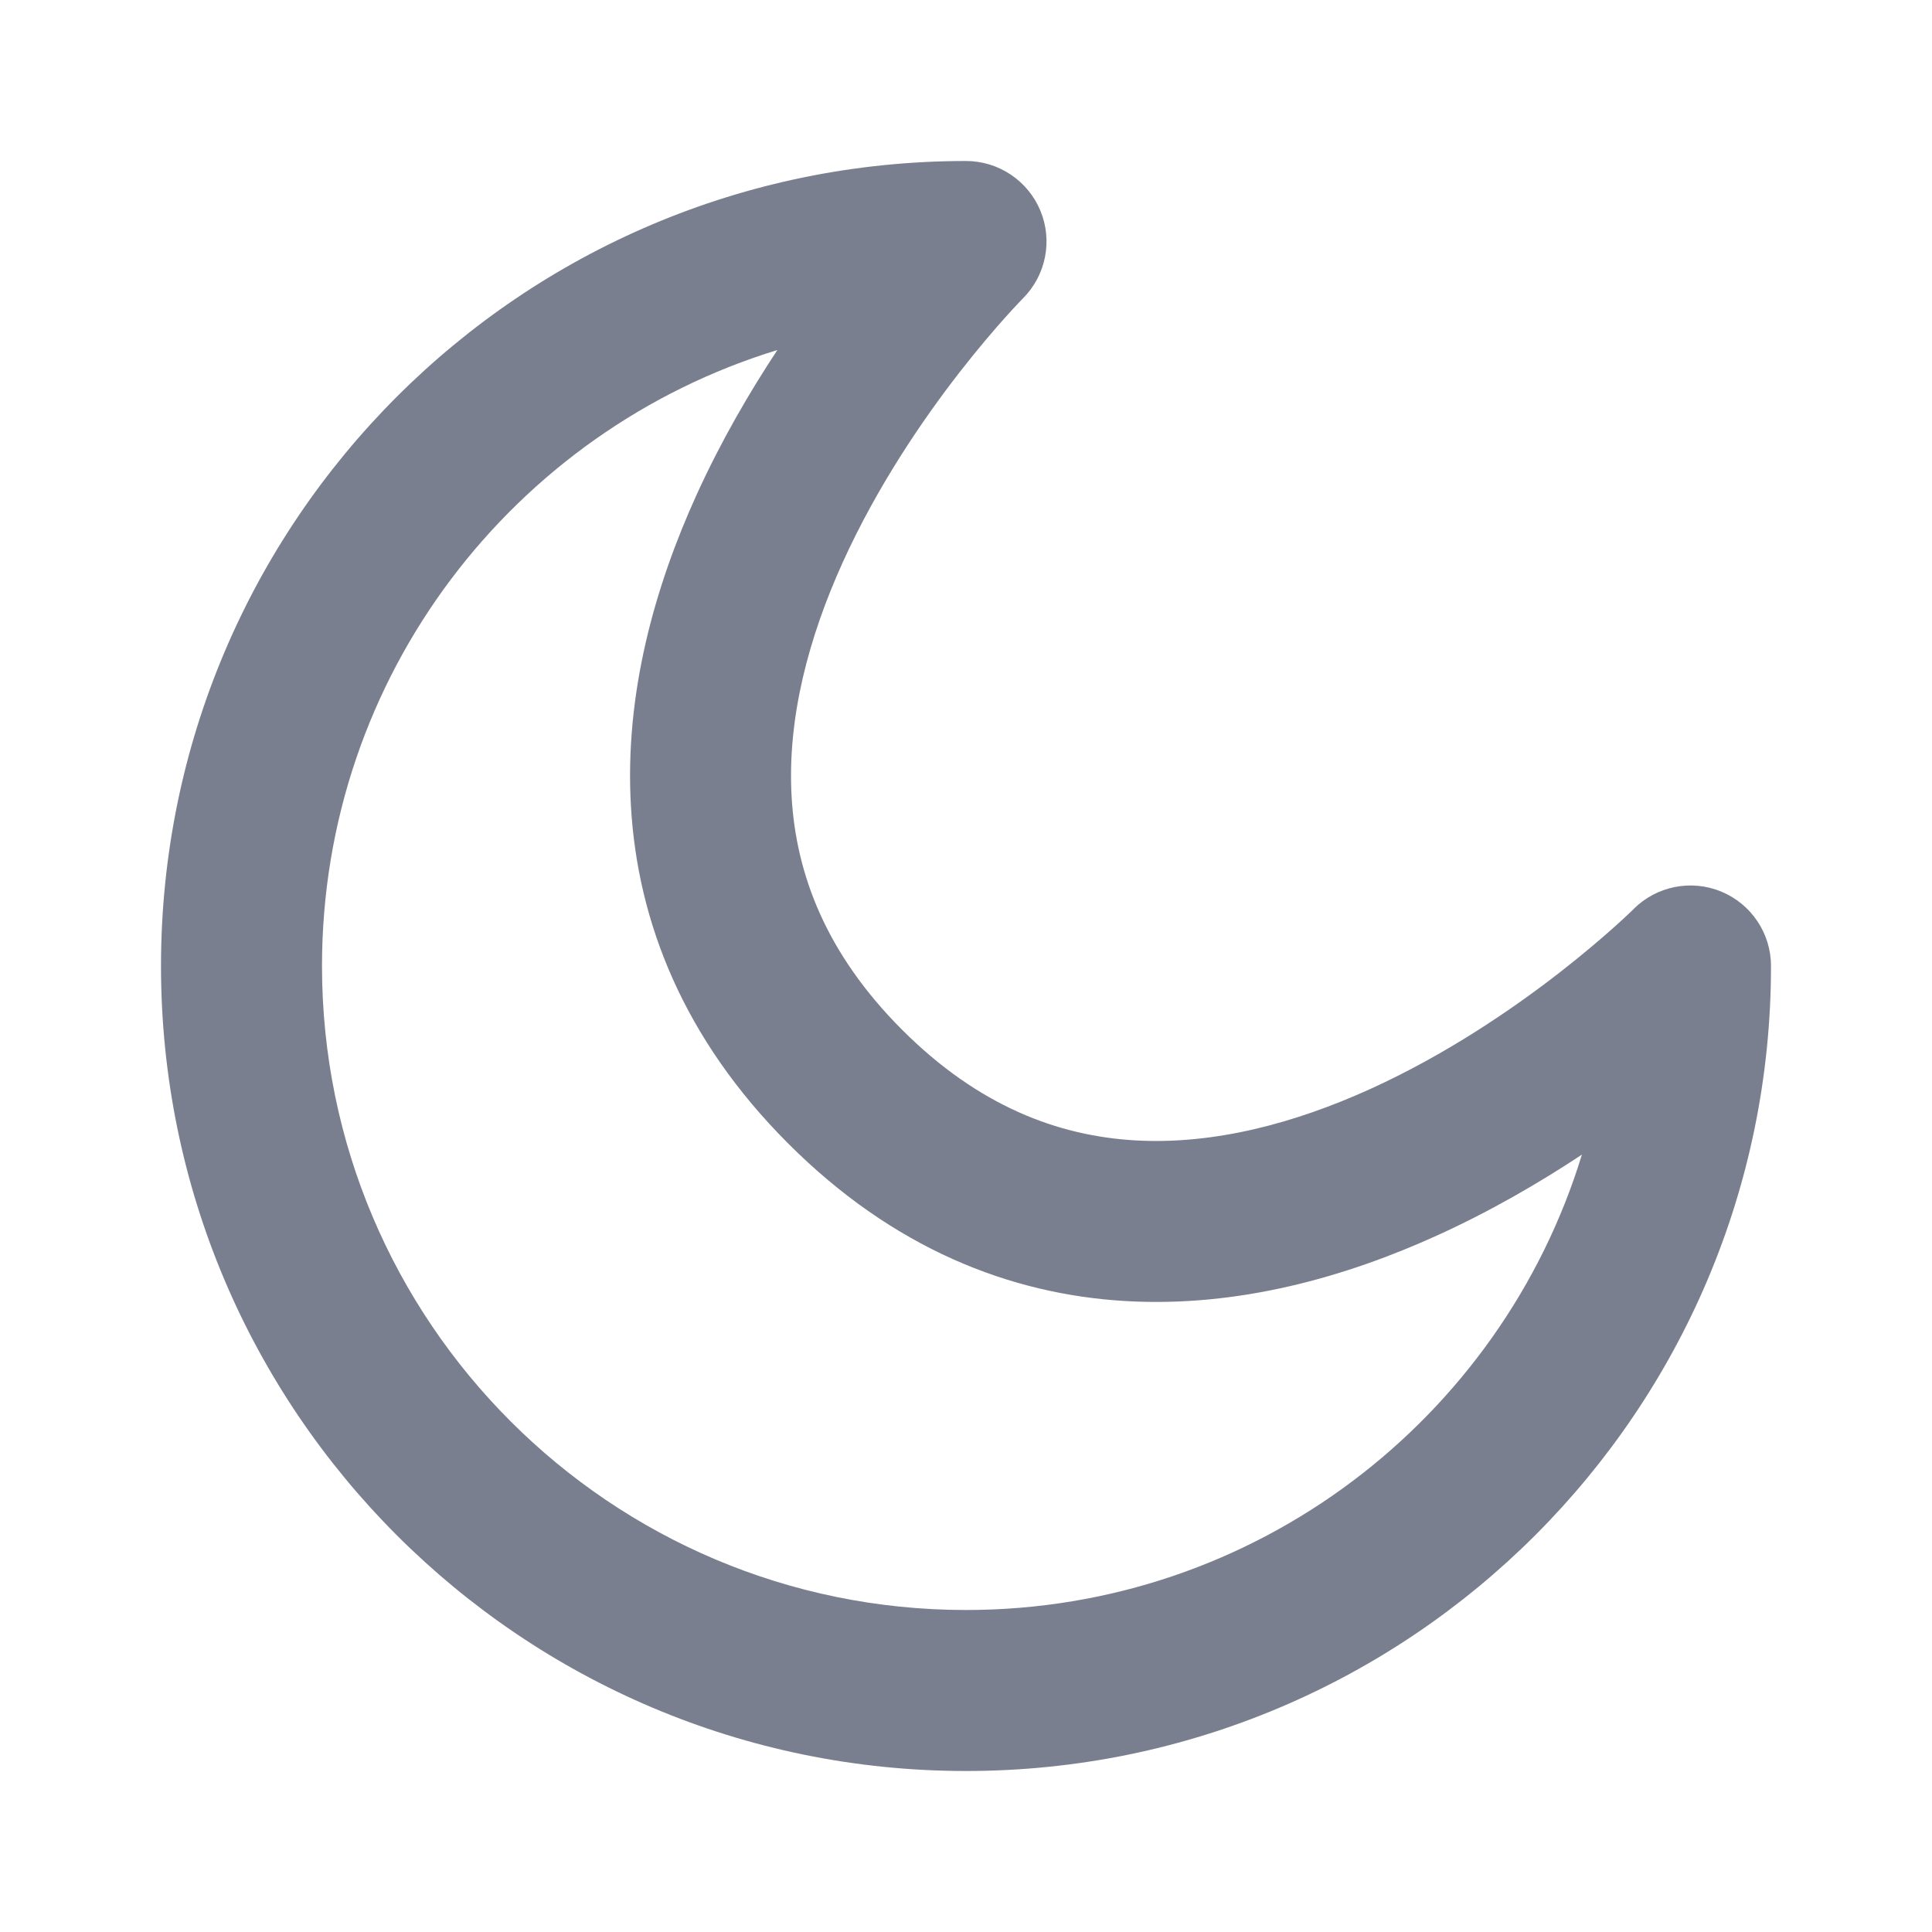
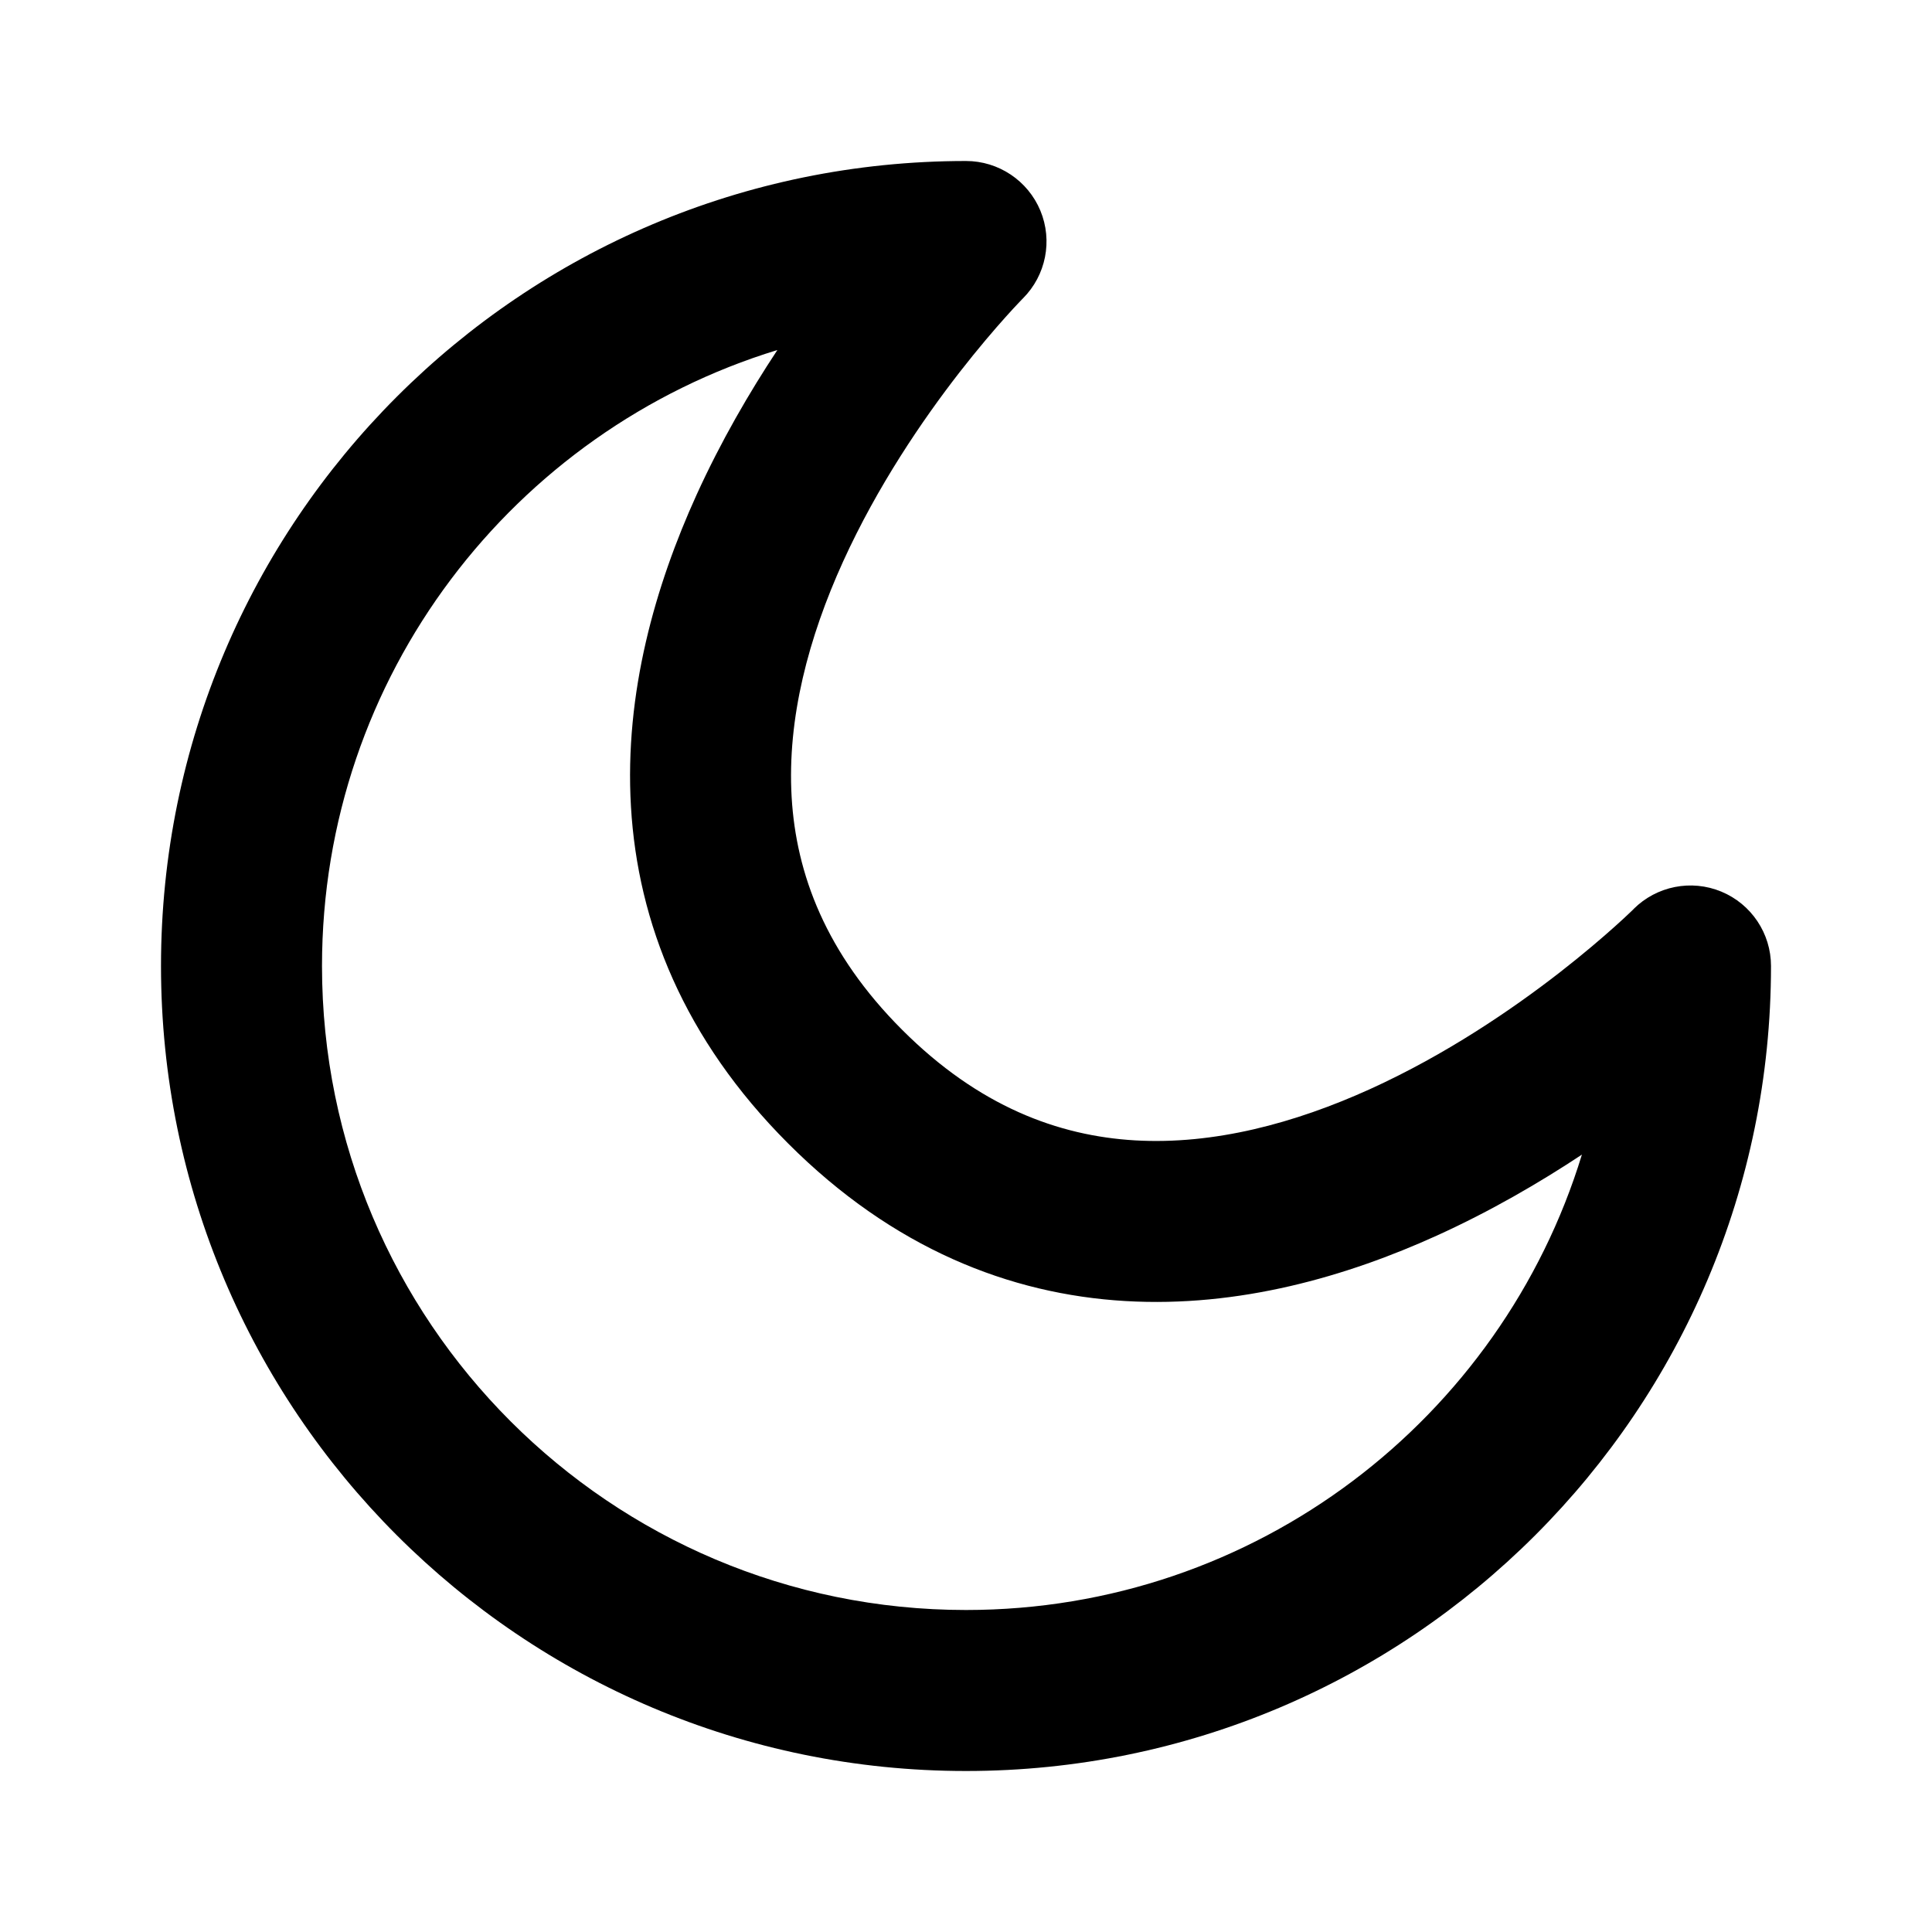
- <svg xmlns="http://www.w3.org/2000/svg" width="24" height="24" viewBox="0 0 24 24" fill="none">
-   <path fill-rule="evenodd" clip-rule="evenodd" d="M4 12C4 16.418 7.582 20 12 20C15.603 20 18.65 17.618 19.651 14.343C19.127 14.69 18.518 15.045 17.851 15.348C16.73 15.857 15.392 16.245 13.98 16.162C12.541 16.078 11.092 15.506 9.793 14.207C8.494 12.908 7.922 11.459 7.838 10.02C7.755 8.608 8.143 7.27 8.652 6.149C8.955 5.482 9.31 4.873 9.657 4.348C6.382 5.35 4 8.397 4 12ZM12.707 3.707L12.707 3.707L12.698 3.716C12.69 3.724 12.677 3.738 12.658 3.758C12.621 3.796 12.566 3.856 12.495 3.935C12.353 4.093 12.152 4.327 11.922 4.622C11.46 5.216 10.899 6.039 10.473 6.976C10.045 7.918 9.777 8.923 9.834 9.902C9.89 10.854 10.256 11.842 11.207 12.793C12.158 13.744 13.146 14.11 14.098 14.166C15.077 14.223 16.082 13.955 17.024 13.527C17.961 13.101 18.784 12.54 19.378 12.078C19.673 11.848 19.907 11.647 20.065 11.505C20.144 11.434 20.204 11.379 20.242 11.342C20.262 11.323 20.276 11.31 20.284 11.302L20.293 11.293L20.293 11.293C20.293 11.293 20.293 11.293 20.293 11.292C20.579 11.007 21.009 10.921 21.383 11.076C21.756 11.231 22 11.595 22 12C22 17.523 17.523 22 12 22C6.477 22 2 17.523 2 12C2 6.477 6.477 2 12 2C12.404 2 12.769 2.244 12.924 2.617C13.079 2.991 12.993 3.42 12.708 3.706C12.708 3.706 12.708 3.706 12.708 3.706C12.708 3.706 12.708 3.707 12.707 3.707C12.707 3.707 12.707 3.707 12.707 3.707Z" fill="#7A7F8F" />
+ <svg xmlns="http://www.w3.org/2000/svg" fill="currentColor" width="24" height="24" viewBox="0 0 24 24">
+   <path fill-rule="evenodd" clip-rule="evenodd" d="M4 12C4 16.418 7.582 20 12 20C15.603 20 18.65 17.618 19.651 14.343C19.127 14.69 18.518 15.045 17.851 15.348C16.73 15.857 15.392 16.245 13.98 16.162C12.541 16.078 11.092 15.506 9.793 14.207C8.494 12.908 7.922 11.459 7.838 10.02C7.755 8.608 8.143 7.27 8.652 6.149C8.955 5.482 9.31 4.873 9.657 4.348C6.382 5.35 4 8.397 4 12ZM12.707 3.707L12.707 3.707L12.698 3.716C12.69 3.724 12.677 3.738 12.658 3.758C12.621 3.796 12.566 3.856 12.495 3.935C12.353 4.093 12.152 4.327 11.922 4.622C11.46 5.216 10.899 6.039 10.473 6.976C10.045 7.918 9.777 8.923 9.834 9.902C9.89 10.854 10.256 11.842 11.207 12.793C12.158 13.744 13.146 14.11 14.098 14.166C15.077 14.223 16.082 13.955 17.024 13.527C17.961 13.101 18.784 12.54 19.378 12.078C19.673 11.848 19.907 11.647 20.065 11.505C20.144 11.434 20.204 11.379 20.242 11.342C20.262 11.323 20.276 11.31 20.284 11.302L20.293 11.293L20.293 11.293C20.293 11.293 20.293 11.293 20.293 11.292C20.579 11.007 21.009 10.921 21.383 11.076C21.756 11.231 22 11.595 22 12C22 17.523 17.523 22 12 22C6.477 22 2 17.523 2 12C2 6.477 6.477 2 12 2C12.404 2 12.769 2.244 12.924 2.617C13.079 2.991 12.993 3.42 12.708 3.706C12.708 3.706 12.708 3.706 12.708 3.706C12.708 3.706 12.708 3.707 12.707 3.707C12.707 3.707 12.707 3.707 12.707 3.707Z" />
</svg>
